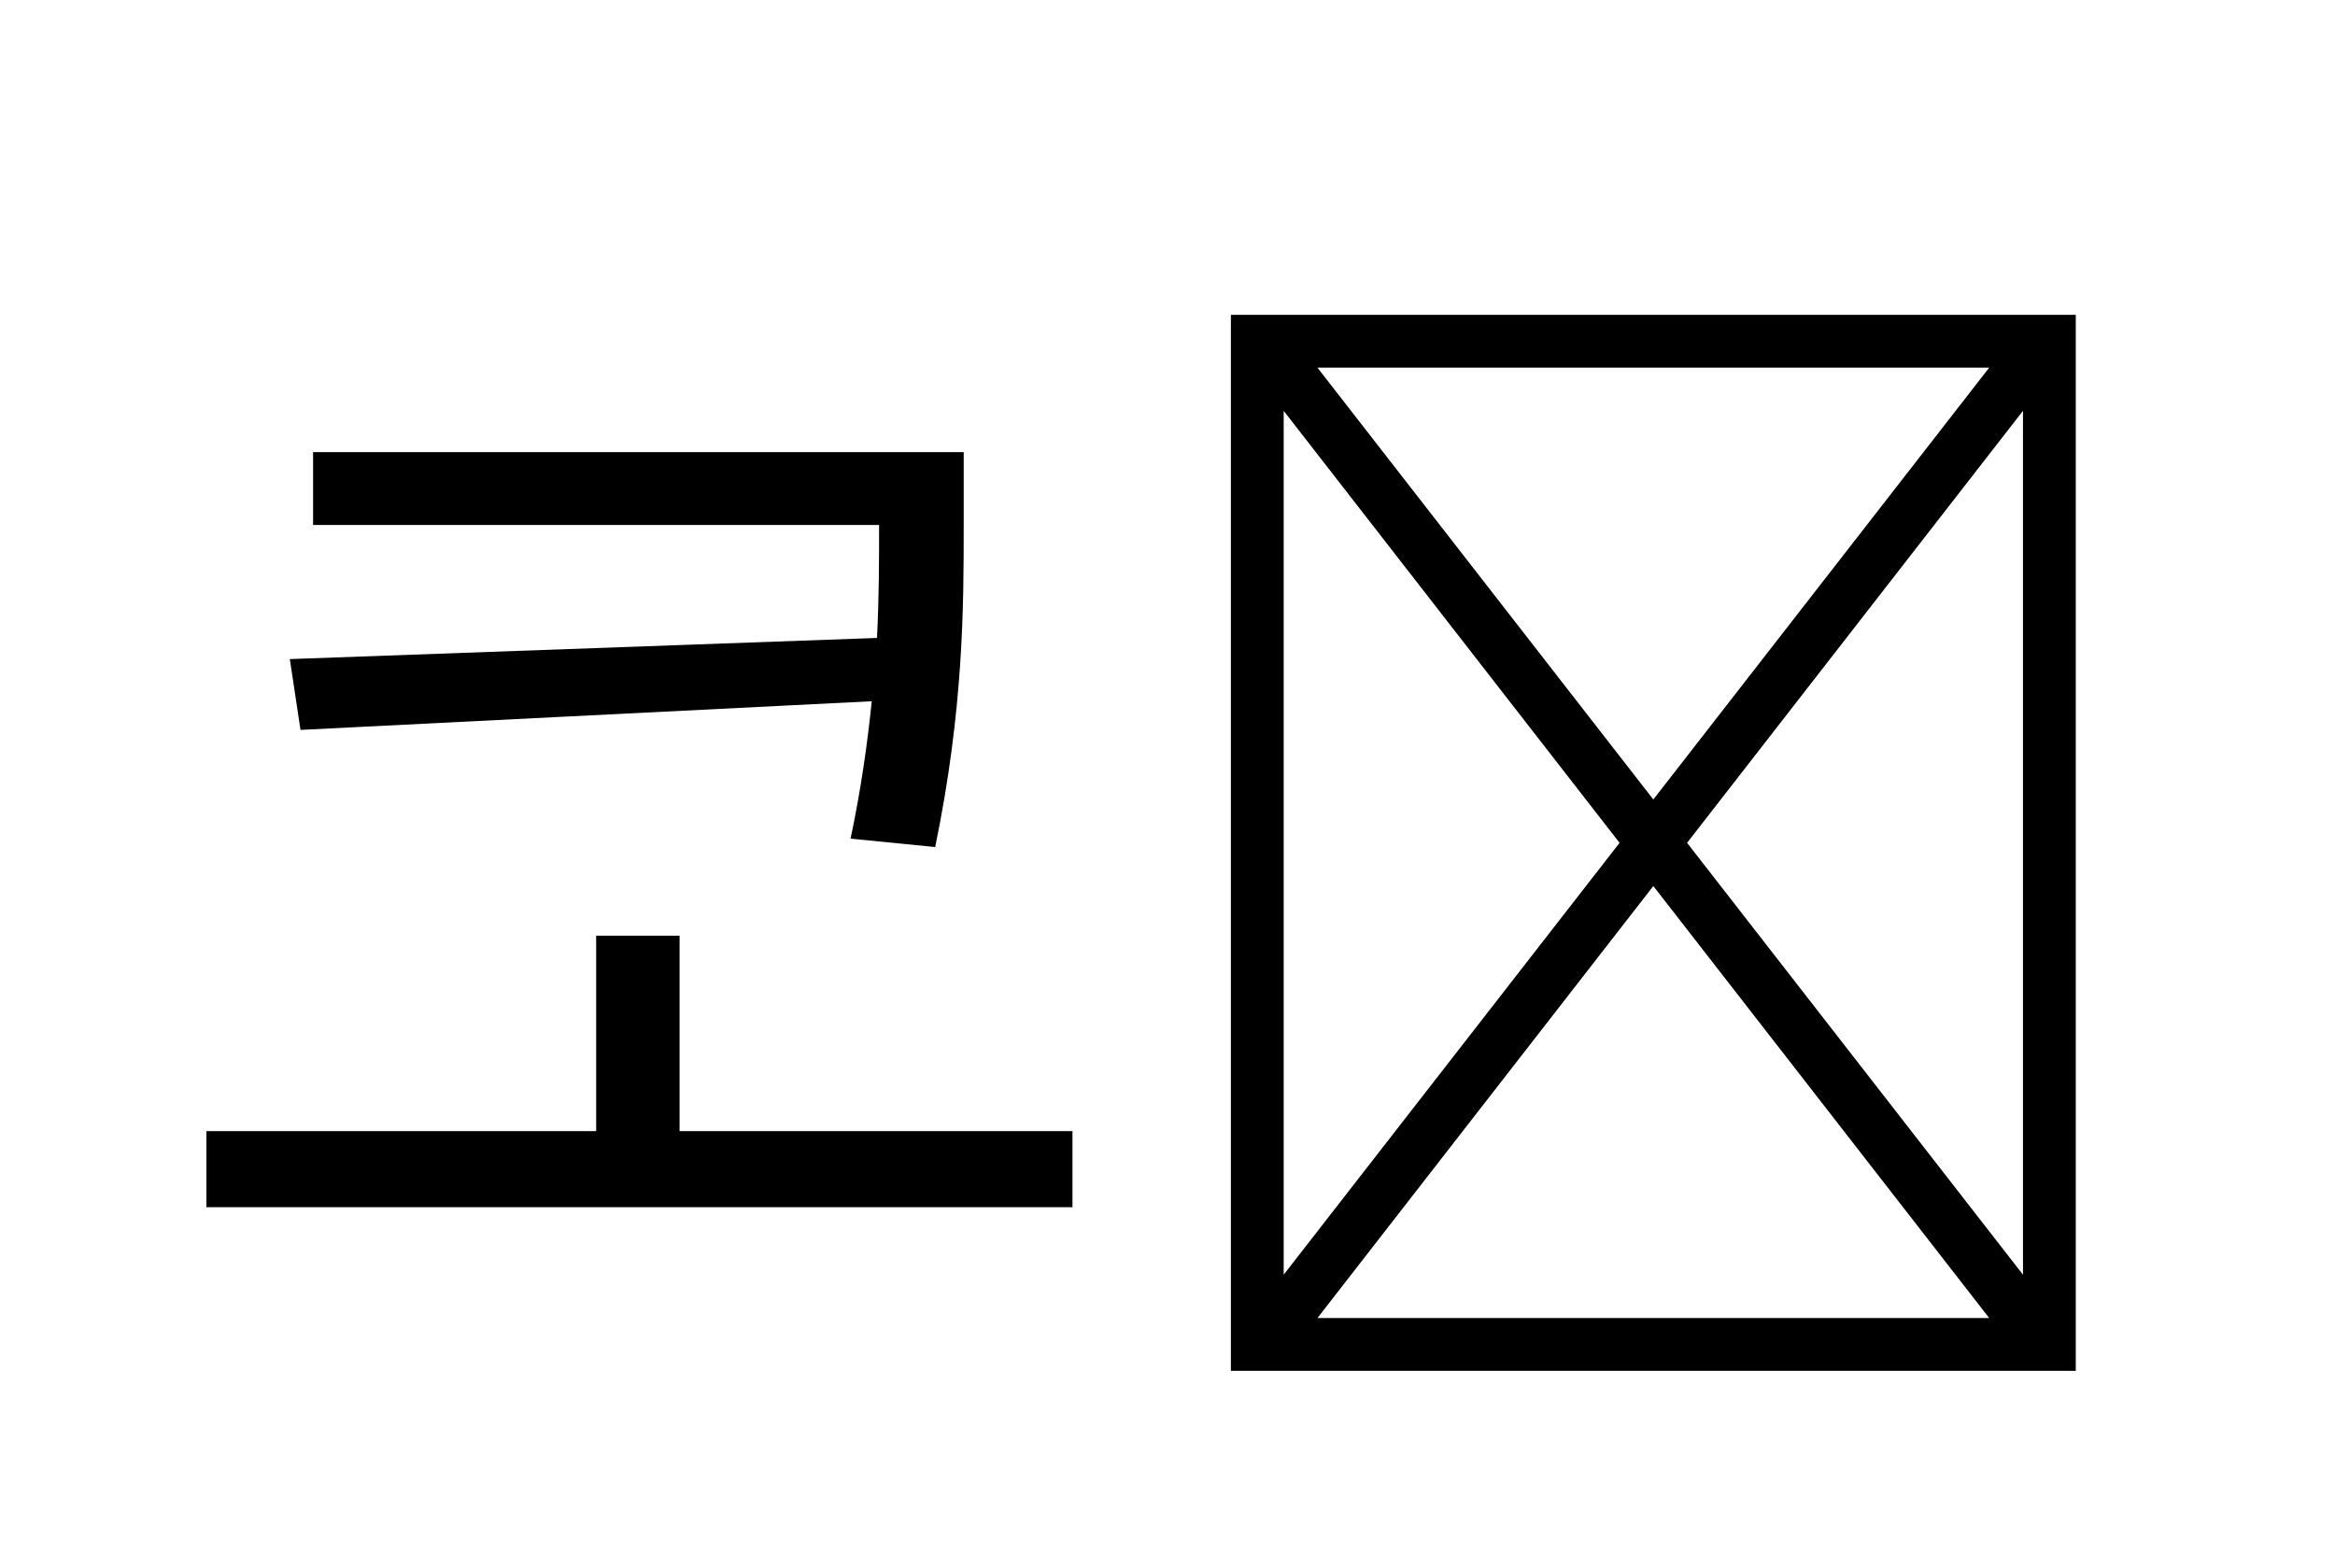
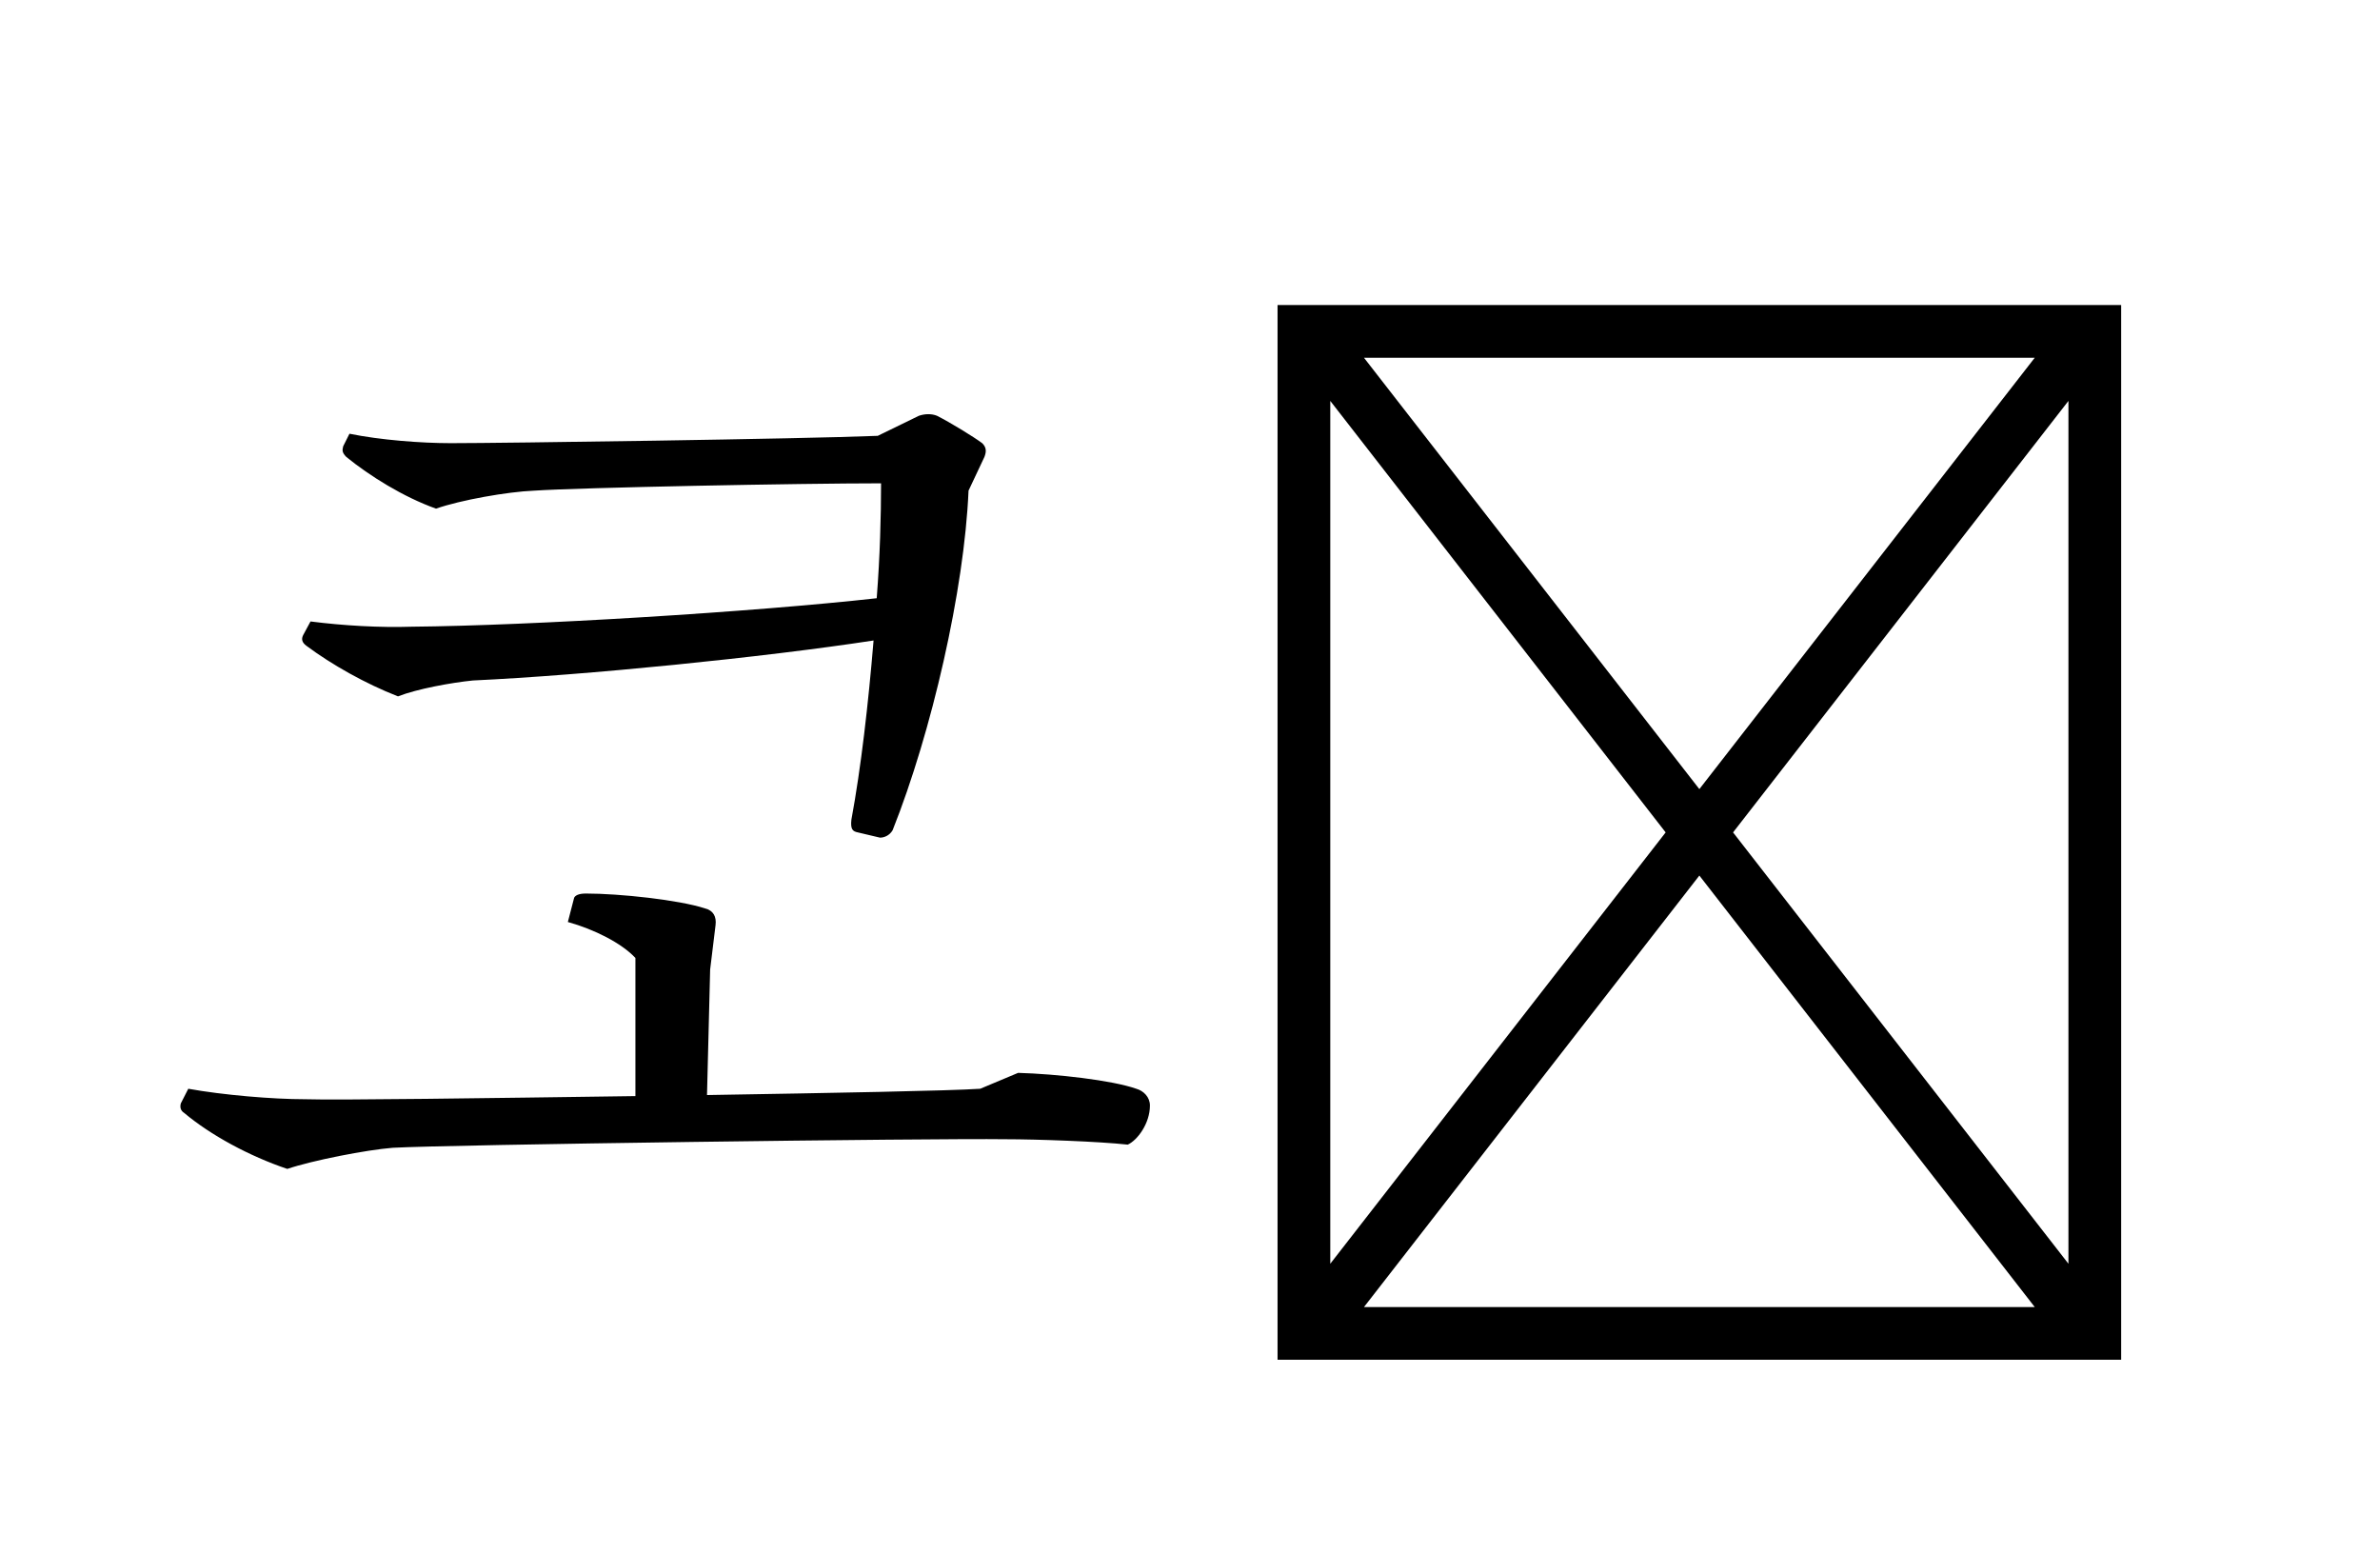
- <svg xmlns="http://www.w3.org/2000/svg" xmlns:xlink="http://www.w3.org/1999/xlink" width="243.203pt" height="163.281pt" viewBox="0 0 243.203 163.281" version="1.1">
+ <svg xmlns="http://www.w3.org/2000/svg" xmlns:xlink="http://www.w3.org/1999/xlink" width="248.266pt" height="162.062pt" viewBox="0 0 248.266 162.062" version="1.1">
  <defs>
    <g>
      <symbol overflow="visible" id="glyph0-0">
        <path style="stroke:none;" d="M 11 13.203 L 99 13.203 L 99 -96.797 L 11 -96.797 Z M 55 -46.312 L 20.016 -91.297 L 89.984 -91.297 Z M 58.516 -41.797 L 93.5 -86.797 L 93.5 3.188 Z M 20.016 7.703 L 55 -37.297 L 89.984 7.703 Z M 16.5 -86.797 L 51.484 -41.797 L 16.5 3.188 Z M 16.5 -86.797 " />
      </symbol>
      <symbol overflow="visible" id="glyph0-1">
-         <path style="stroke:none;" d="M 16.609 -82.5 L 16.609 -74.906 L 75.562 -74.906 C 75.562 -71.391 75.562 -67.438 75.344 -63.141 L 14.188 -60.938 L 15.297 -53.562 L 74.797 -56.547 C 74.359 -52.25 73.703 -47.516 72.594 -42.234 L 81.406 -41.359 C 84.375 -55.766 84.375 -66.438 84.375 -75.016 L 84.375 -82.5 Z M 16.609 -82.5 " />
+         <path style="stroke:none;" d="M 26.953 -63.25 C 23.656 -63.141 19.797 -63.359 16.391 -63.797 L 15.625 -62.375 C 15.406 -61.938 15.516 -61.594 15.953 -61.266 C 18.594 -59.297 22.109 -57.312 25.516 -55.984 C 27.5 -56.766 31.125 -57.422 33.328 -57.641 C 45.094 -58.188 63.688 -60.062 75.125 -61.812 C 74.578 -55.219 73.812 -48.516 72.812 -43.125 C 72.703 -42.125 72.938 -41.906 73.484 -41.797 L 75.797 -41.25 C 76.234 -41.25 76.781 -41.469 77.109 -42.016 C 81.188 -52.25 84.594 -67.094 85.031 -77.438 L 86.688 -80.953 C 86.906 -81.516 86.906 -81.953 86.453 -82.391 C 85.578 -83.047 83.047 -84.594 81.734 -85.25 C 81.188 -85.469 80.516 -85.469 79.859 -85.25 L 75.562 -83.156 C 67.547 -82.828 36.406 -82.391 31.016 -82.391 C 27.938 -82.391 23.656 -82.719 20.453 -83.375 L 19.797 -82.062 C 19.688 -81.625 19.688 -81.406 20.125 -80.953 C 22.547 -78.984 26.062 -76.781 29.484 -75.562 C 32.016 -76.453 36.953 -77.328 39.703 -77.438 C 44.656 -77.766 67.547 -78.203 75.906 -78.203 C 75.906 -74.797 75.797 -70.625 75.453 -66.219 C 62.703 -64.797 39.375 -63.359 26.953 -63.25 Z M 26.953 -63.25 " />
      </symbol>
      <symbol overflow="visible" id="glyph0-2">
        <path style="stroke:none;" d="" />
      </symbol>
      <symbol overflow="visible" id="glyph0-3">
-         <path style="stroke:none;" d="M -55.109 -32.125 L -55.109 -11.766 L -95.703 -11.766 L -95.703 -3.844 L -5.5 -3.844 L -5.5 -11.766 L -46.422 -11.766 L -46.422 -32.125 Z M -55.109 -32.125 " />
+         <path style="stroke:none;" d="M -20.016 -15.062 C -23.312 -14.844 -35.312 -14.625 -48.516 -14.406 L -48.188 -27.5 L -47.625 -32.125 C -47.516 -33 -47.844 -33.656 -48.734 -33.875 C -51.484 -34.766 -57.641 -35.422 -61.156 -35.422 C -61.938 -35.422 -62.266 -35.203 -62.375 -34.984 L -63.031 -32.453 C -60.281 -31.688 -57.422 -30.25 -55.984 -28.703 L -55.984 -14.297 C -71.609 -14.078 -87.125 -13.859 -90.422 -13.969 C -93.828 -13.969 -99 -14.406 -102.625 -15.062 L -103.406 -13.531 C -103.516 -13.094 -103.406 -12.766 -103.062 -12.547 C -100.312 -10.234 -96.25 -8.031 -92.297 -6.703 C -89.656 -7.594 -84.047 -8.688 -81.297 -8.906 C -75.453 -9.234 -25.078 -9.906 -17.375 -9.797 C -14.078 -9.797 -7.594 -9.562 -4.625 -9.234 C -3.625 -9.688 -2.312 -11.438 -2.312 -13.312 C -2.312 -14.188 -2.969 -14.844 -3.734 -15.062 C -6.266 -15.953 -12.094 -16.609 -16.062 -16.719 Z M -20.016 -15.062 " />
      </symbol>
      <symbol overflow="visible" id="glyph0-4">
        <path style="stroke:none;" d="M 11 13.203 L 99 13.203 L 99 -96.797 L 11 -96.797 Z M 55 -46.312 L 20.016 -91.297 L 89.984 -91.297 Z M 58.516 -41.797 L 93.5 -86.797 L 93.5 3.188 Z M 20.016 7.703 L 55 -37.297 L 89.984 7.703 Z M 16.5 -86.797 L 51.484 -41.797 L 16.5 3.188 Z M 16.5 -86.797 " />
      </symbol>
    </g>
  </defs>
  <g id="surface1">
    <g style="fill:rgb(0%,0%,0%);fill-opacity:1;">
-       <use xlink:href="#glyph0-1" x="16" y="129.594" />
-       <use xlink:href="#glyph0-2" x="117.203" y="129.594" />
-       <use xlink:href="#glyph0-3" x="117.203" y="129.594" />
-       <use xlink:href="#glyph0-2" x="117.203" y="129.594" />
-       <use xlink:href="#glyph0-4" x="117.203" y="129.594" />
+       <use xlink:href="#glyph0-1" x="16" y="128.609" />
+       <use xlink:href="#glyph0-2" x="122.266" y="128.609" />
+       <use xlink:href="#glyph0-3" x="122.266" y="128.609" />
+       <use xlink:href="#glyph0-2" x="122.266" y="128.609" />
+       <use xlink:href="#glyph0-4" x="122.266" y="128.609" />
    </g>
  </g>
</svg>
